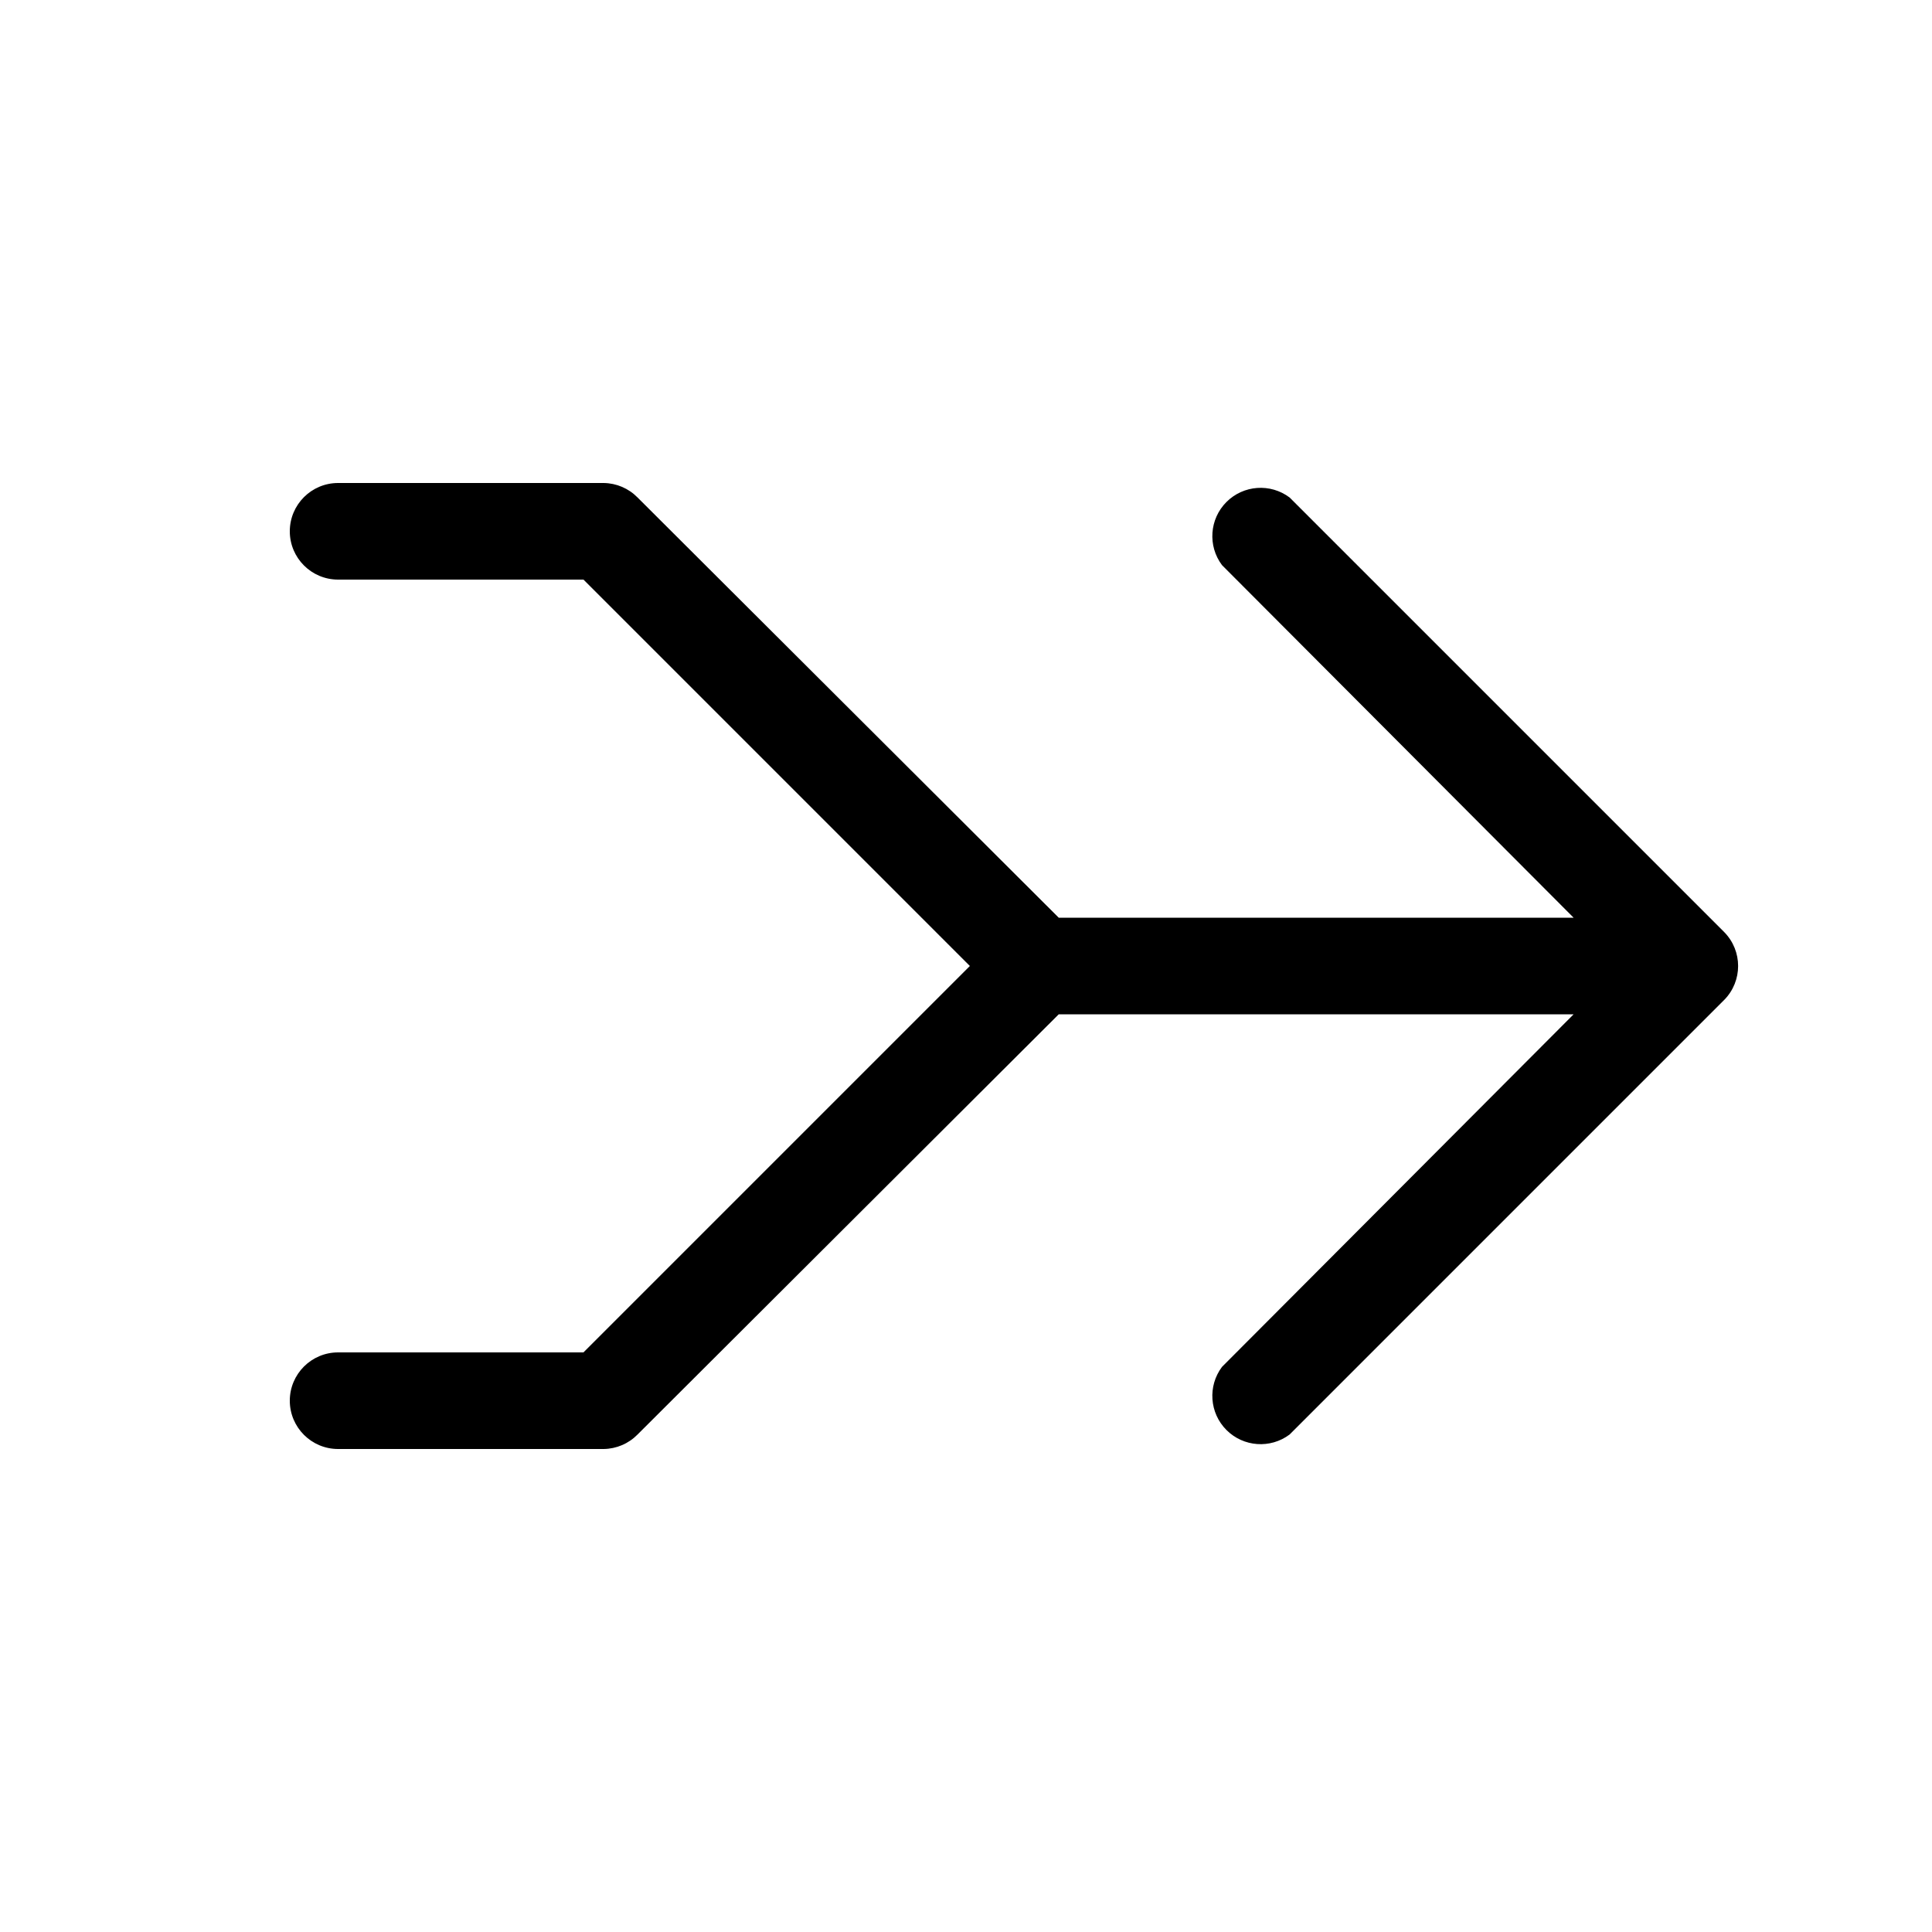
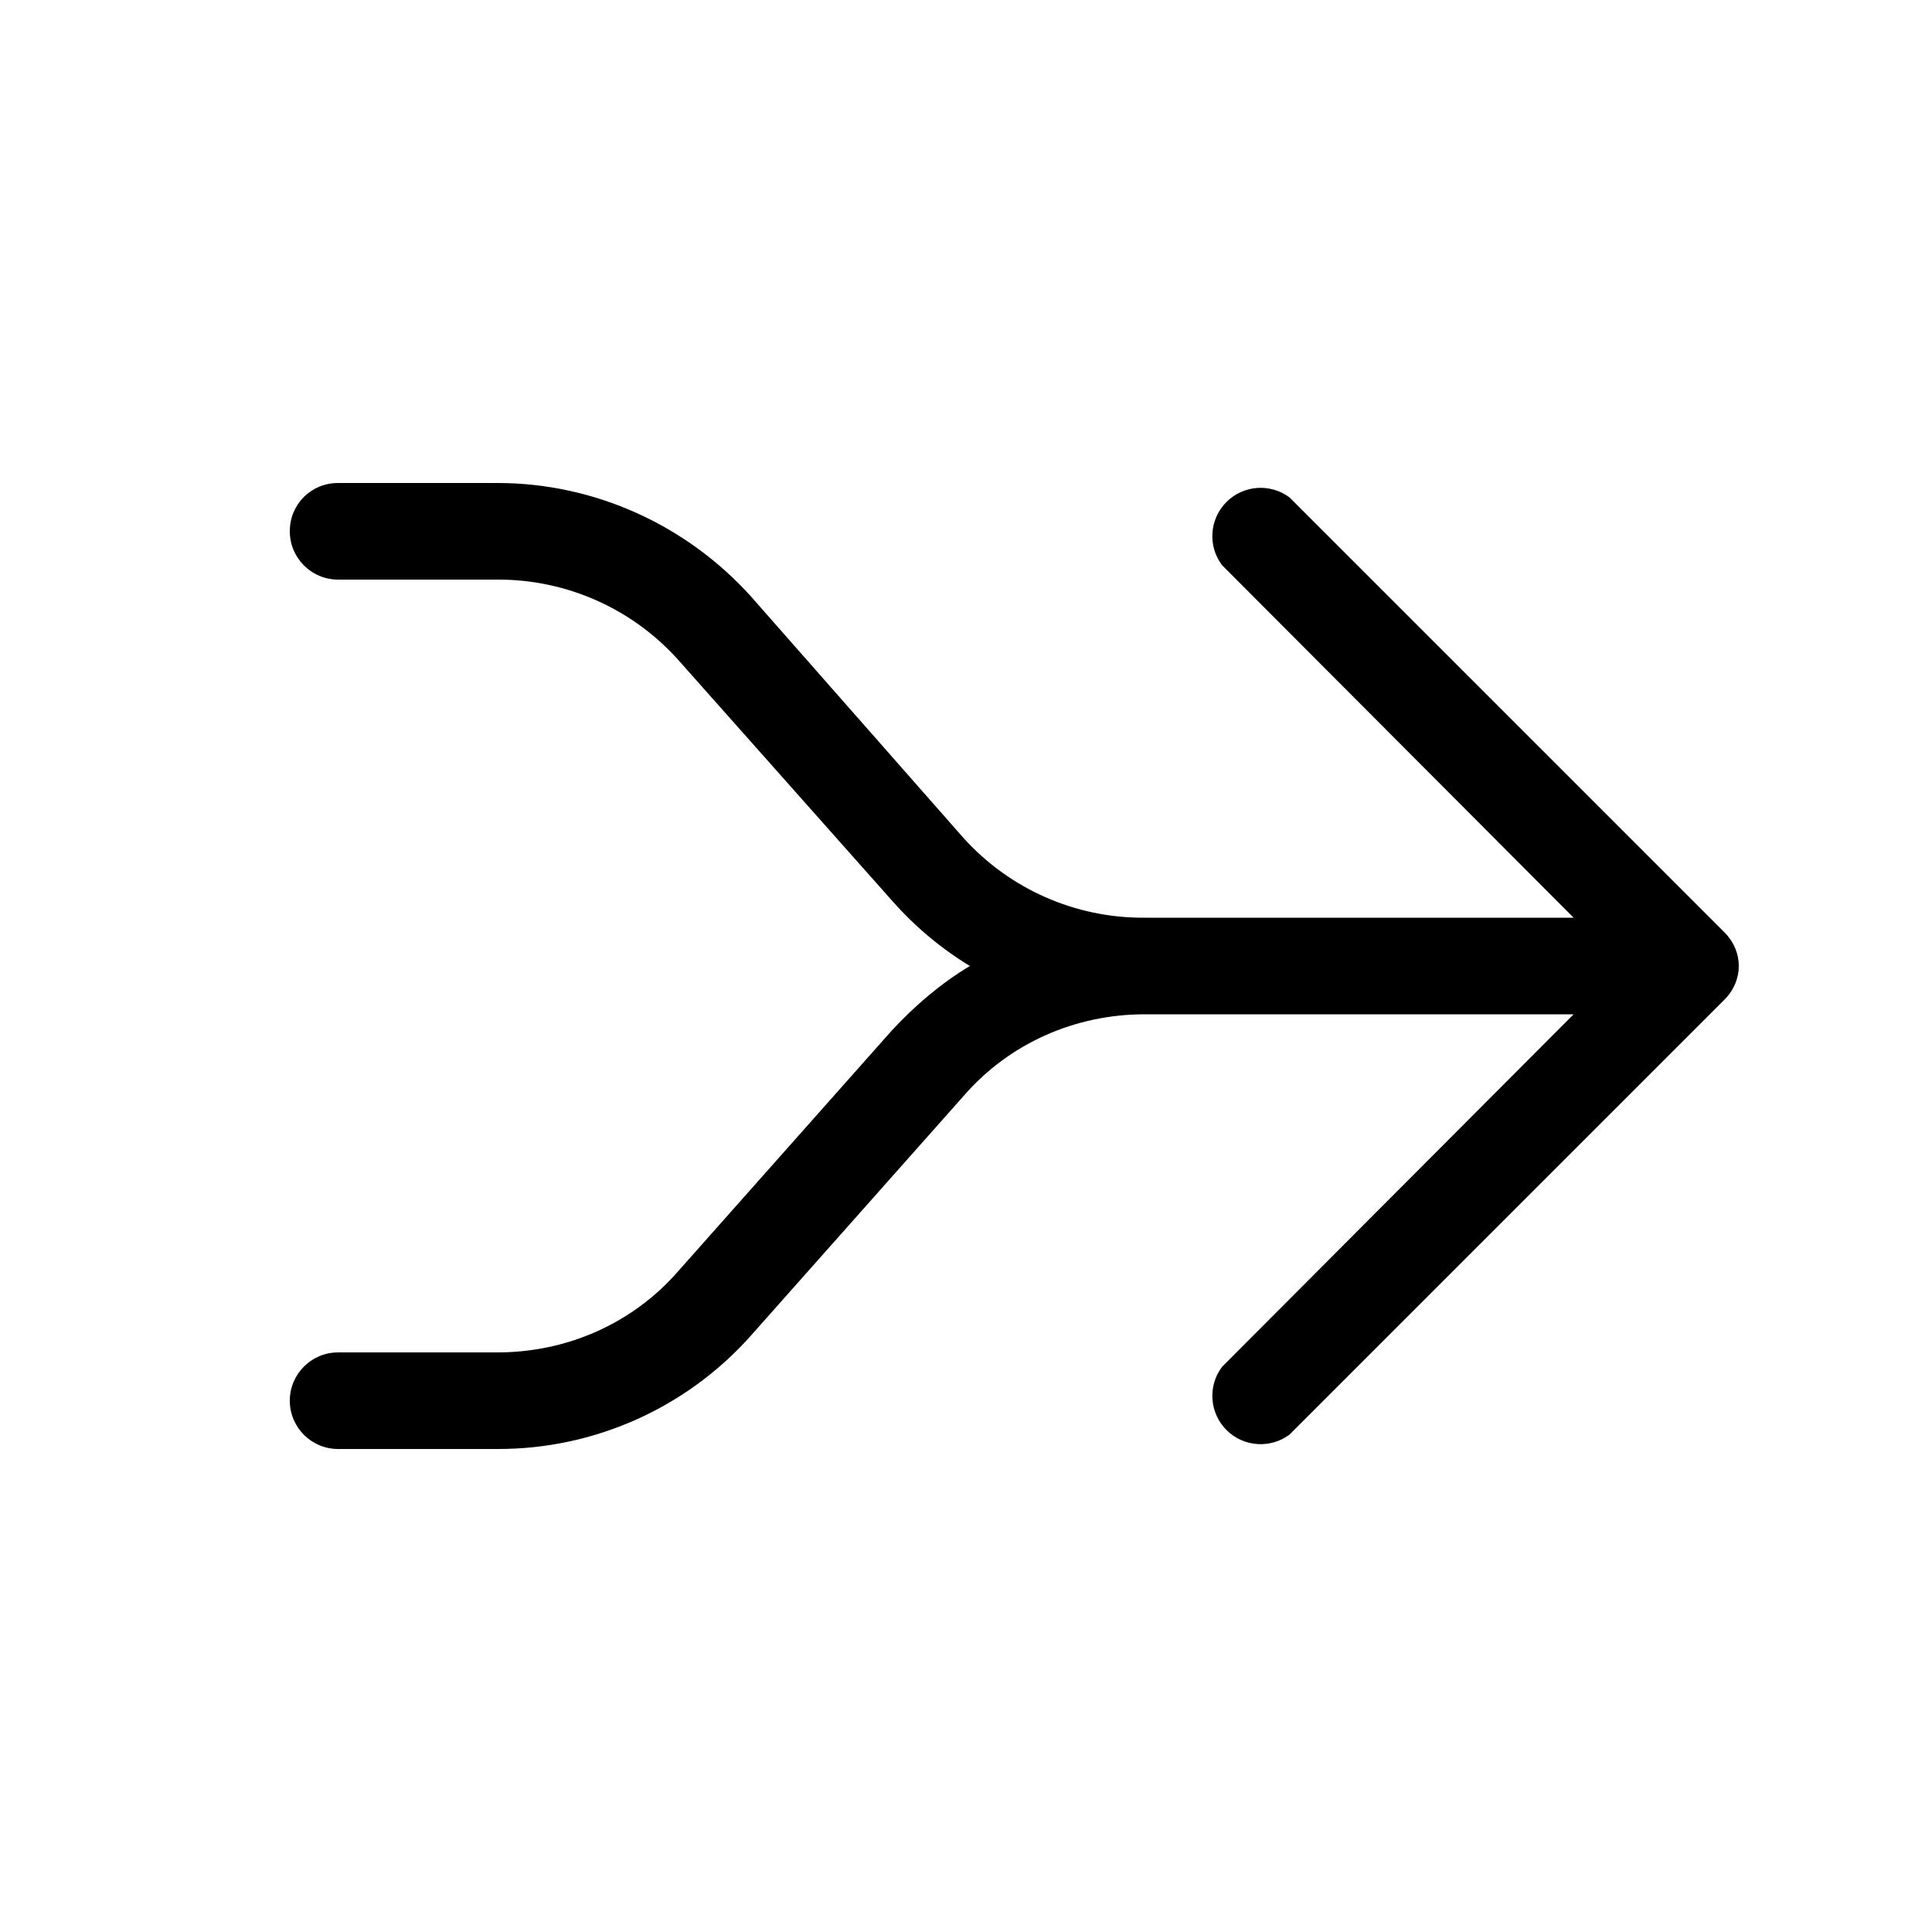
<svg xmlns="http://www.w3.org/2000/svg" width="20" height="20" viewBox="0 0 20 20">
-   <path d="M3.5 5a.5.5 0 000 1h2.54l4 4-4 4H3.5a.5.5 0 000 1h2.75a.5.5 0 00.35-.15l4.36-4.35h5.33l-3.64 3.65a.5.5 0 00.7.7l4.5-4.5a.5.5 0 000-.7l-4.5-4.5a.5.5 0 00-.7.7l3.64 3.65h-5.33L6.6 5.15A.5.5 0 006.25 5H3.5z" />
+   <path d="M3 5.5c0-.28.22-.5.5-.5h1.65c1 0 1.95.43 2.62 1.17l2.2 2.5a2.5 2.5 0 001.88.83h4.44l-3.64-3.65a.5.5 0 01.7-.7l4.5 4.5c.2.2.2.5 0 .7l-4.5 4.5a.5.5 0 01-.7-.7l3.64-3.65h-4.44c-.72 0-1.4.3-1.87.84l-2.21 2.49A3.5 3.5 0 015.15 15H3.5a.5.5 0 010-1h1.65c.72 0 1.4-.3 1.87-.84l2.21-2.49c.24-.26.51-.49.81-.67a3.5 3.5 0 01-.8-.67l-2.22-2.5A2.5 2.5 0 005.15 6H3.5a.5.5 0 01-.5-.5z" />
</svg>
